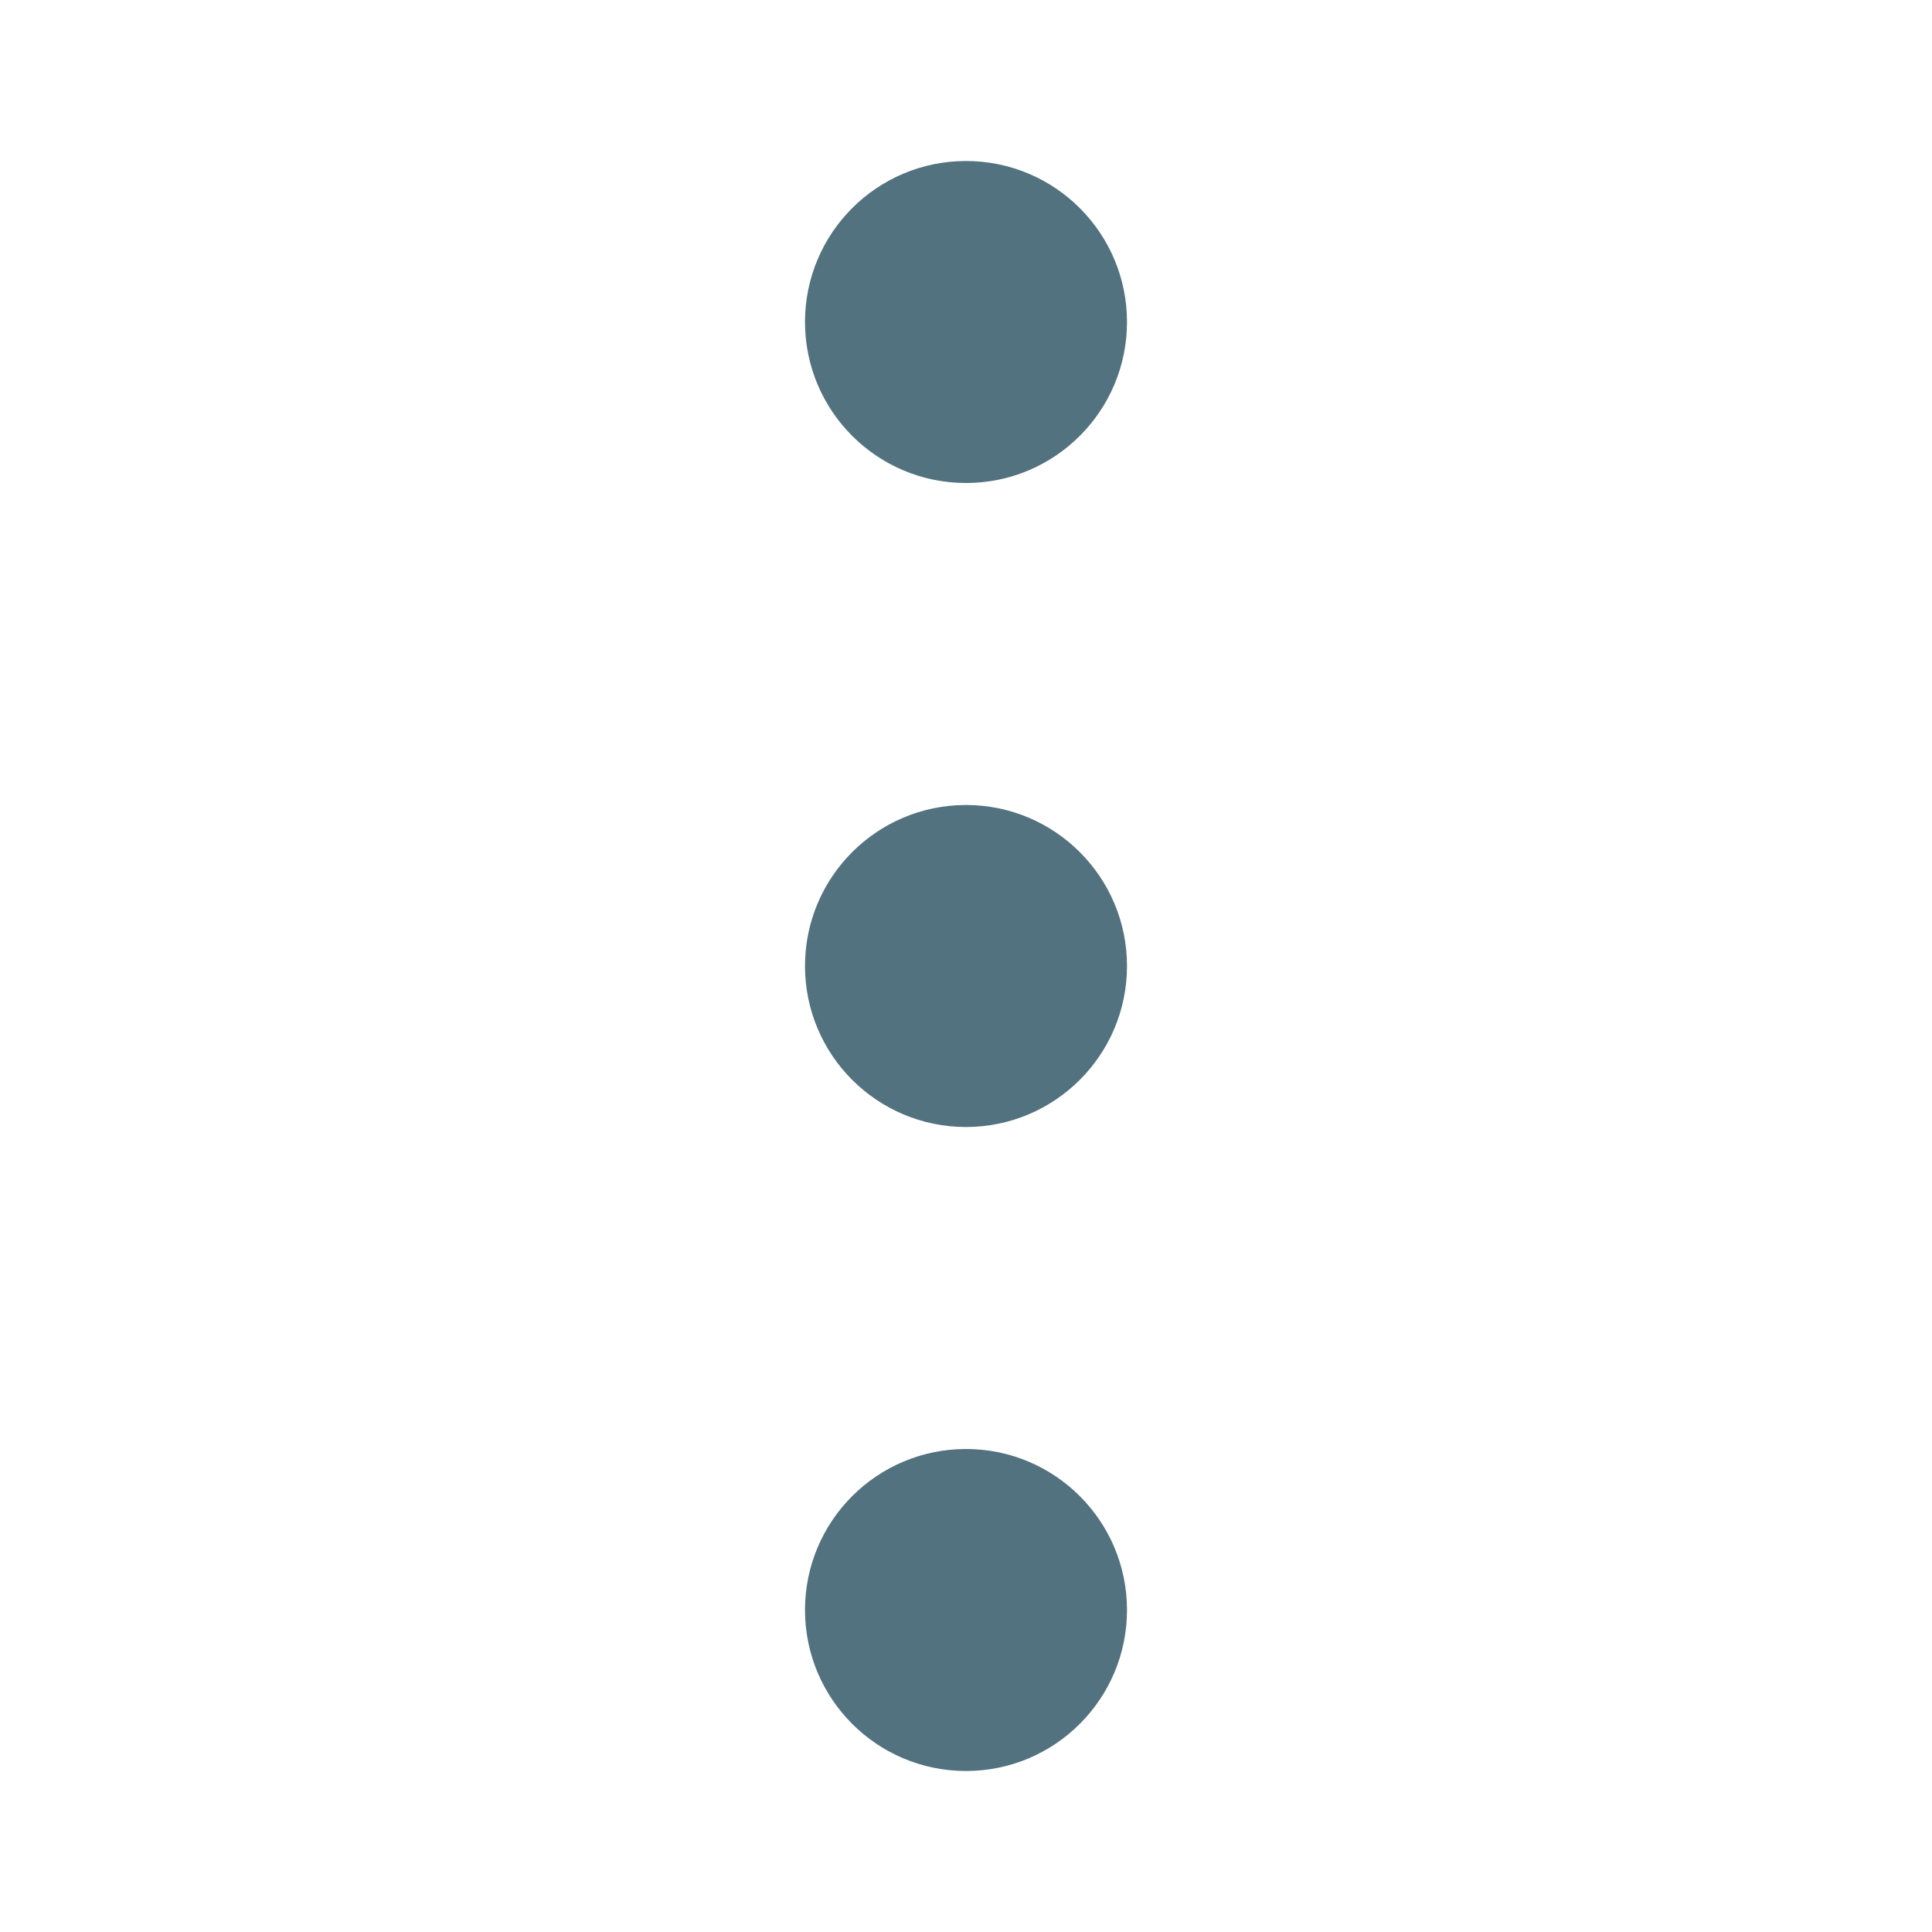
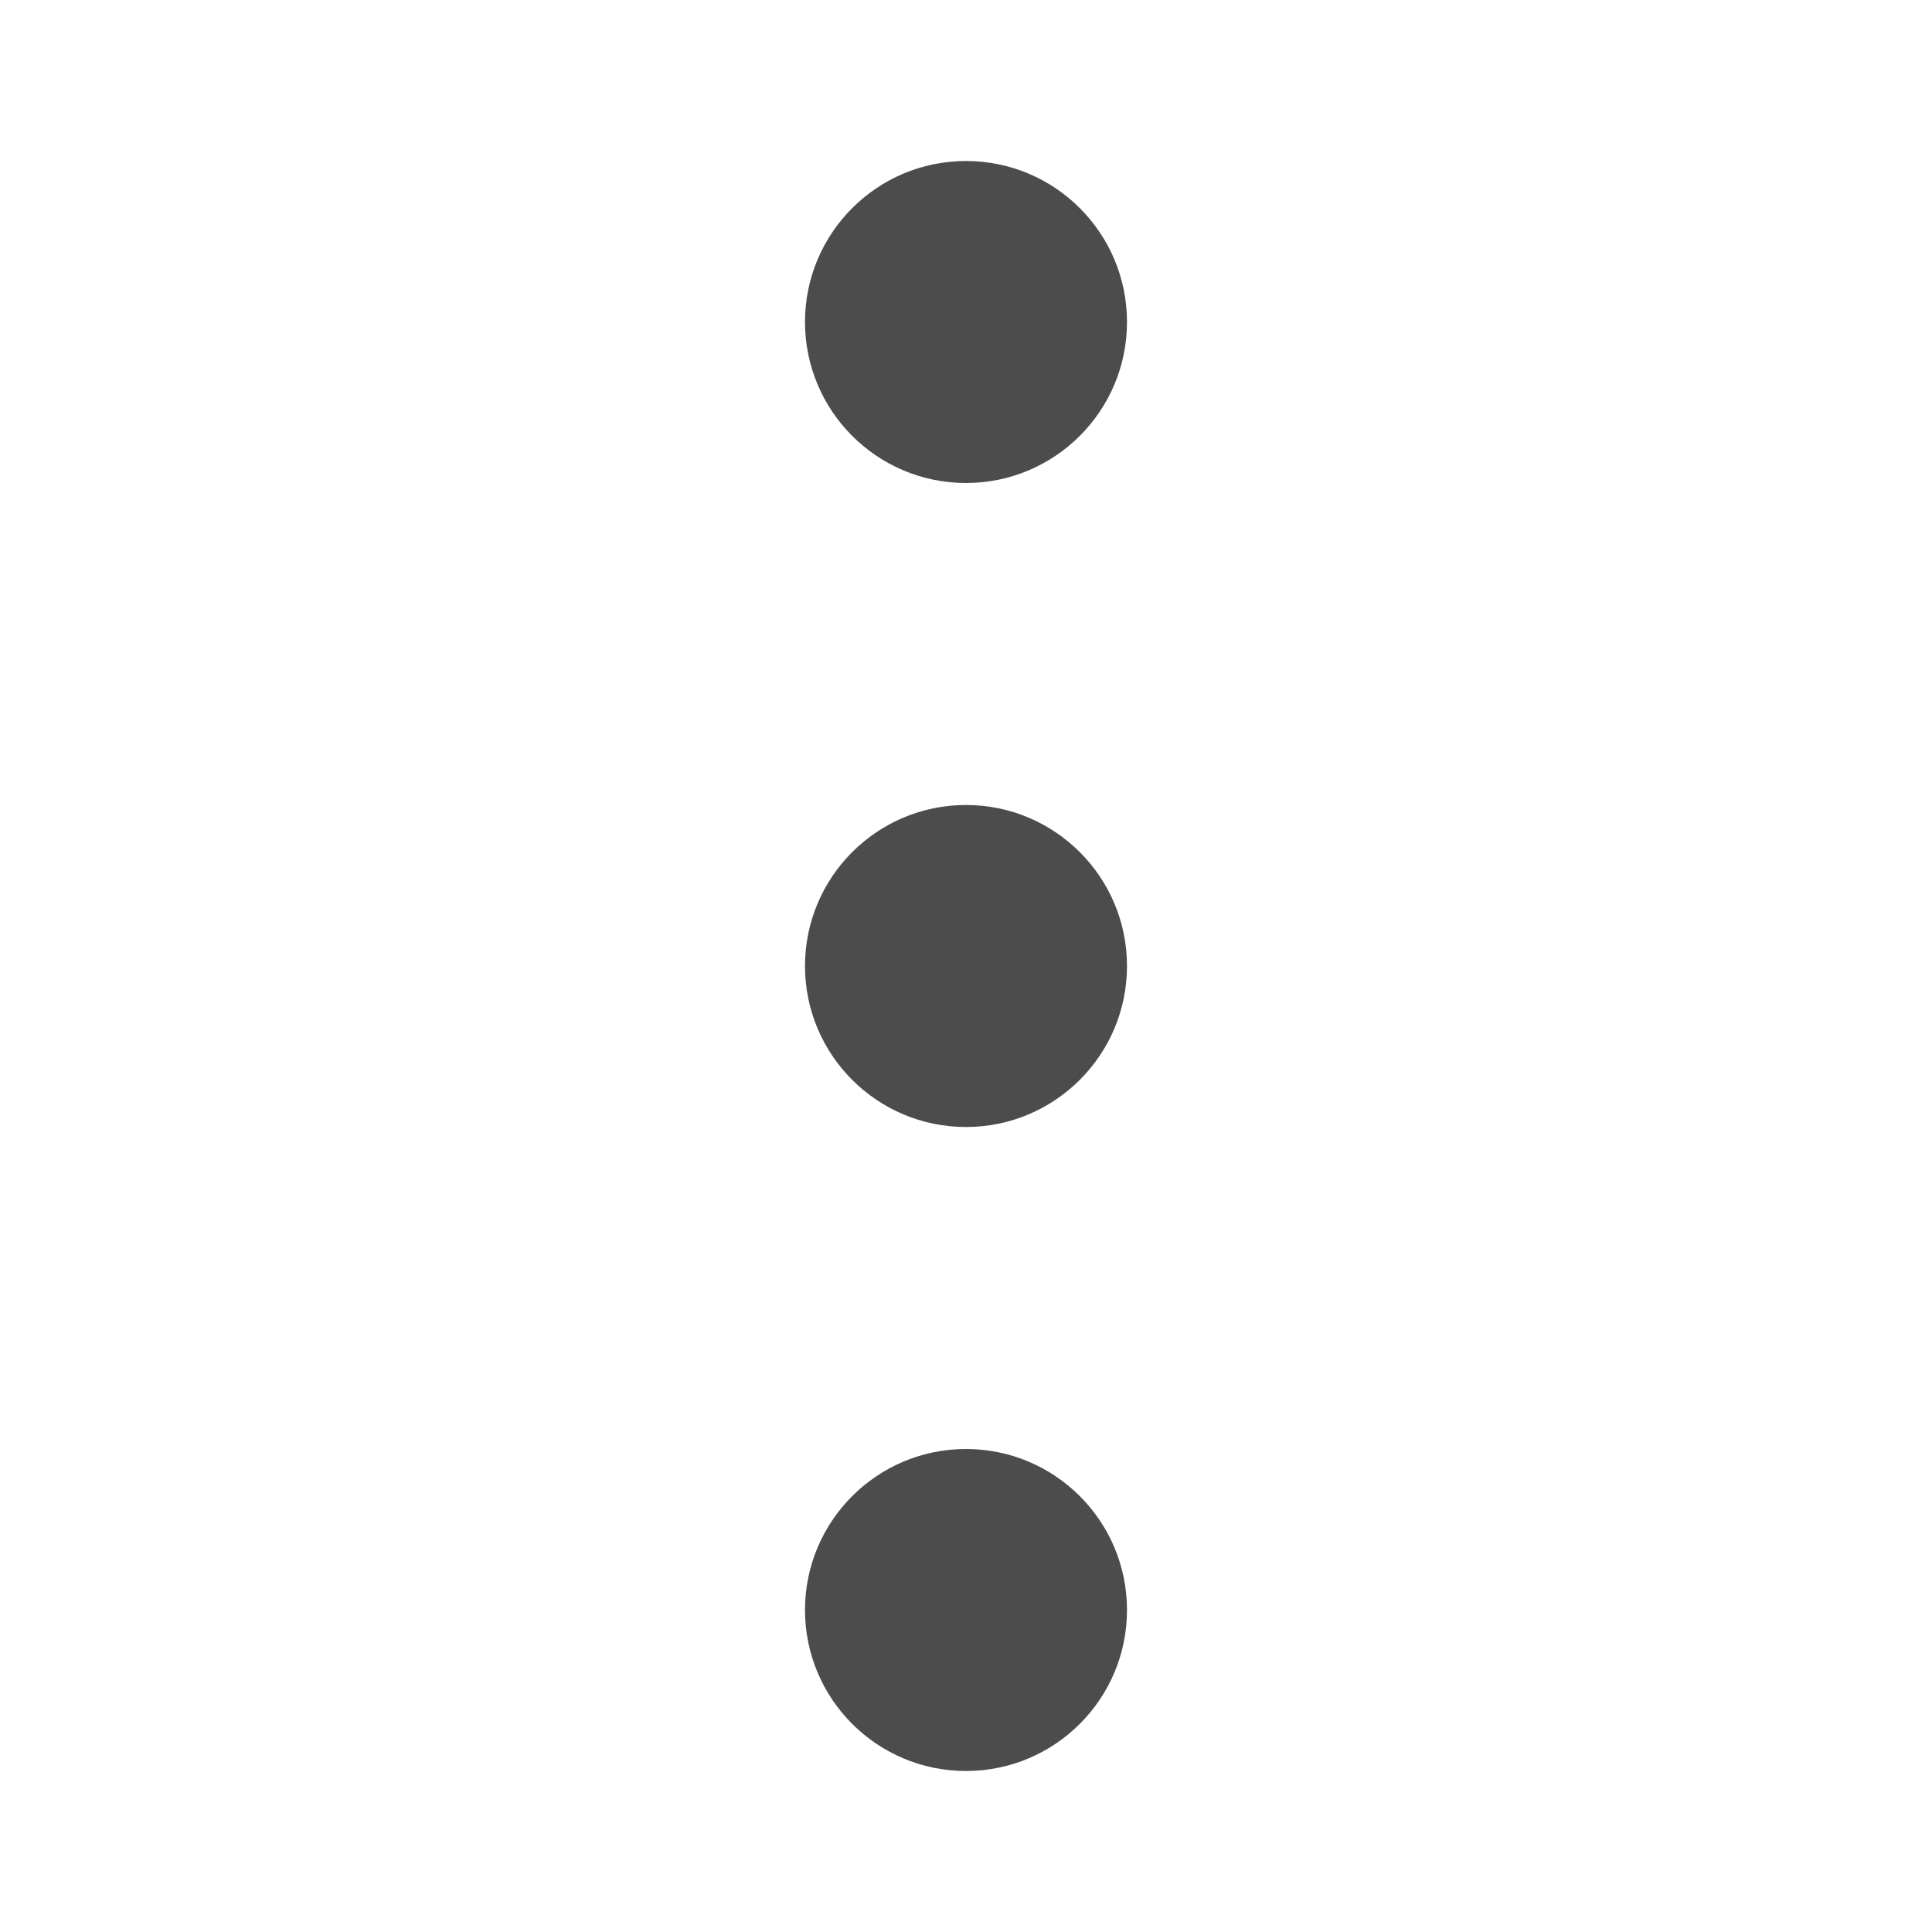
<svg xmlns="http://www.w3.org/2000/svg" width="24" height="24" viewBox="0 0 24 24">
-   <g fill="#093649" fill-rule="evenodd" opacity=".7" transform="translate(10 2)">
+   <g fill="%BLACK%" fill-rule="evenodd" opacity=".7" transform="translate(10 2)">
    <circle cx="2" cy="2" r="2" />
    <circle cx="2" cy="10" r="2" />
    <circle cx="2" cy="18" r="2" />
  </g>
</svg>
